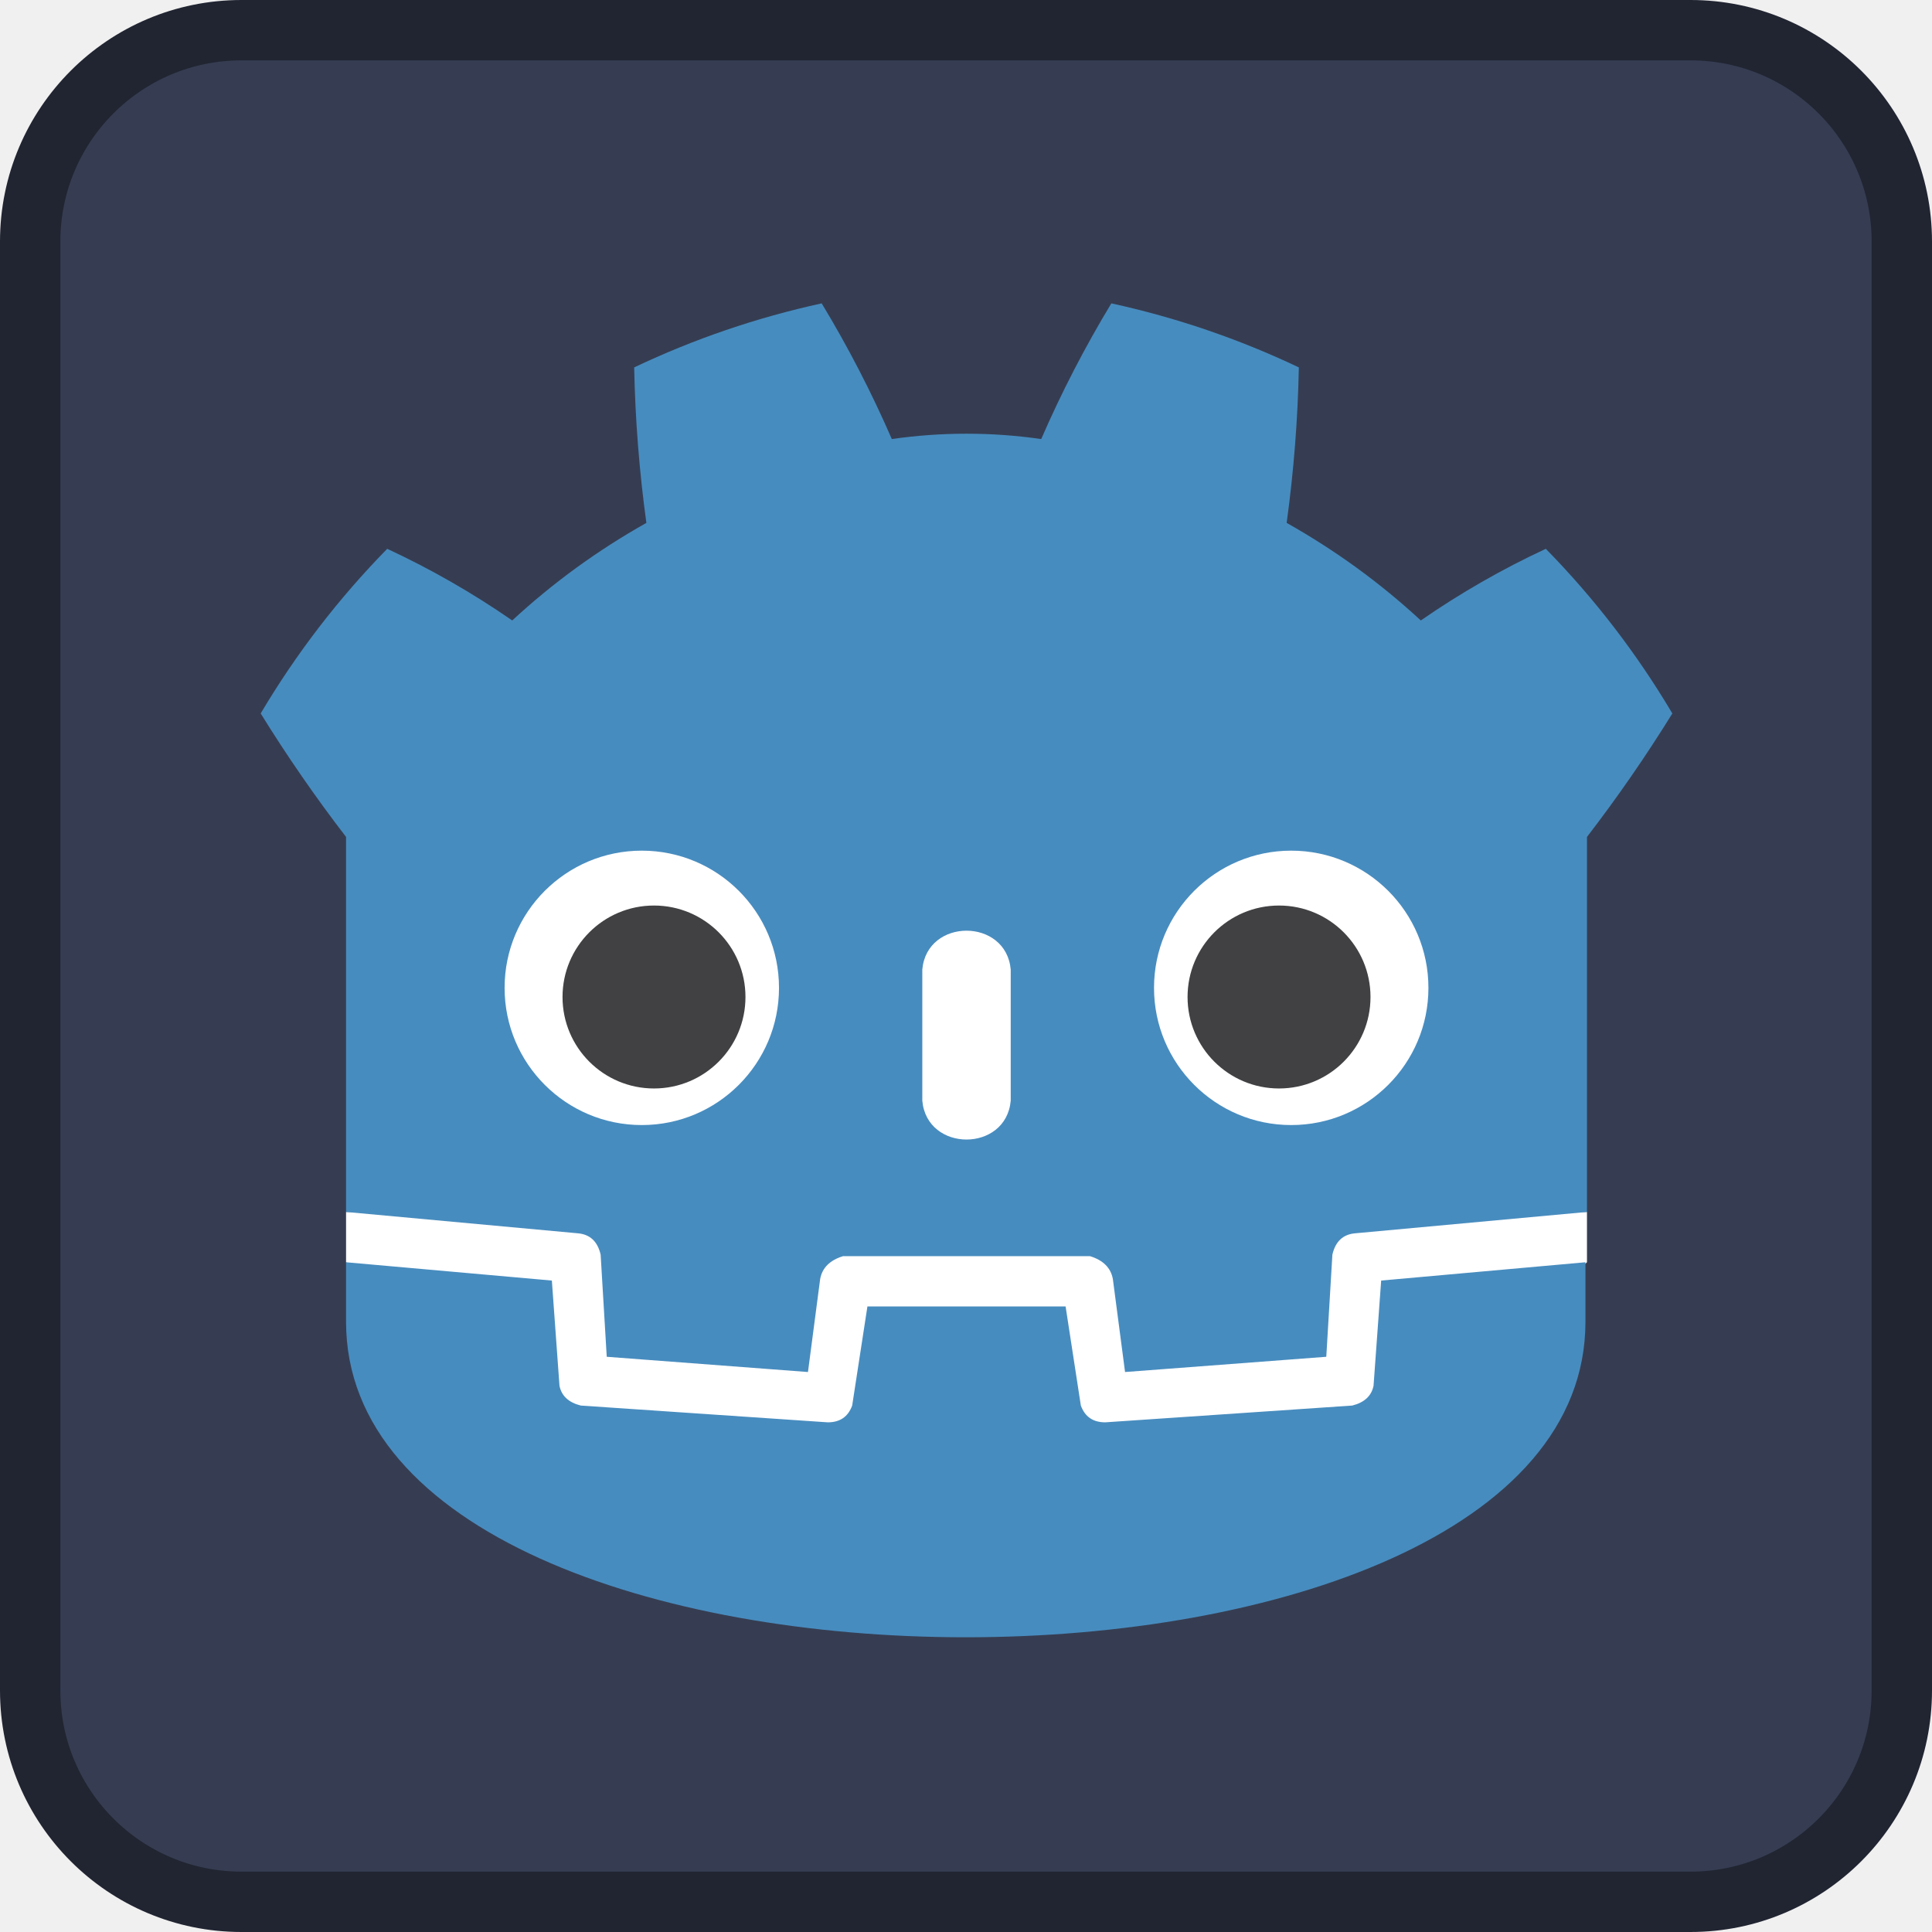
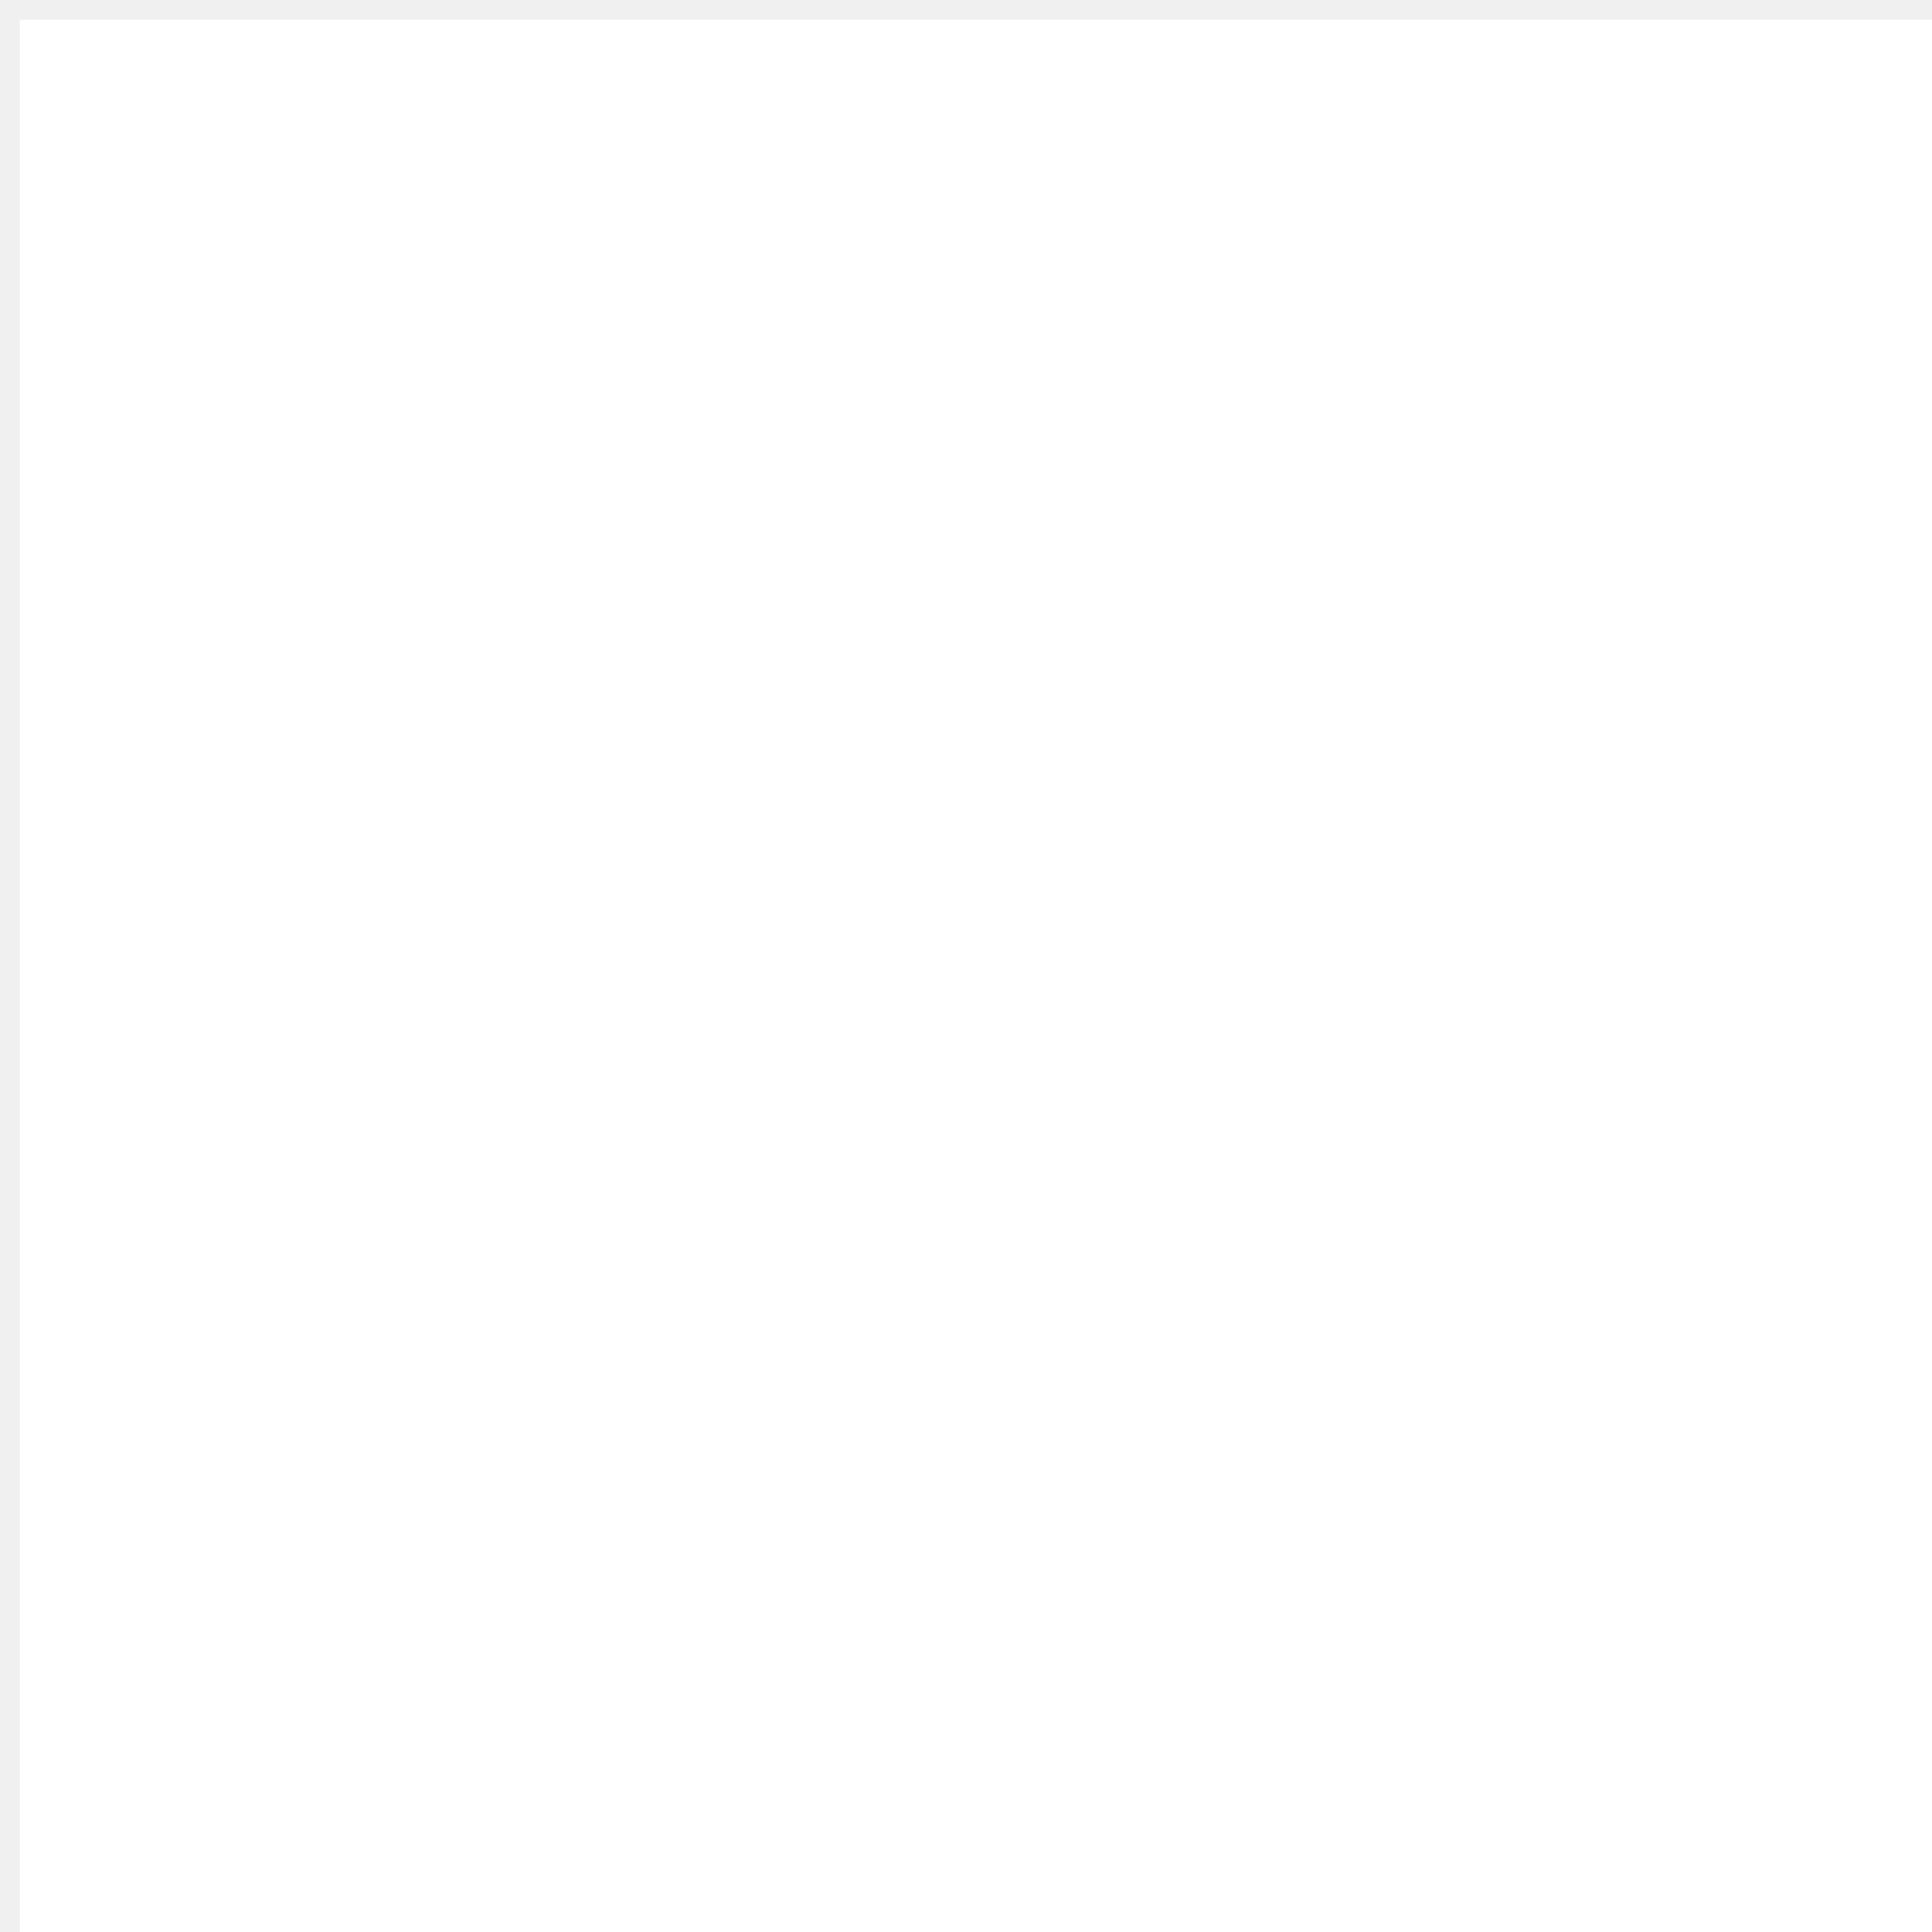
- <svg xmlns="http://www.w3.org/2000/svg" height="128" width="128">
-   <rect x="2" y="2" width="124" height="124" rx="14" fill="#363d52" stroke="#212532" stroke-width="4" />
-   <g transform="scale(.101) translate(122 122)">
-     <g fill="#fff">
-       <path d="M105 673v33q407 354 814 0v-33z" />
-       <path fill="#478cbf" d="m105 673 152 14q12 1 15 14l4 67 132 10 8-61q2-11 15-15h162q13 4 15 15l8 61 132-10 4-67q3-13 15-14l152-14V427q30-39 56-81-35-59-83-108-43 20-82 47-40-37-88-64 7-51 8-102-59-28-123-42-26 43-46 89-49-7-98 0-20-46-46-89-64 14-123 42 1 51 8 102-48 27-88 64-39-27-82-47-48 49-83 108 26 42 56 81zm0 33v39c0 276 813 276 813 0v-39l-134 12-5 69q-2 10-14 13l-162 11q-12 0-16-11l-10-65H447l-10 65q-4 11-16 11l-162-11q-12-3-14-13l-5-69z" />
-       <path d="M483 600c3 34 55 34 58 0v-86c-3-34-55-34-58 0z" />
-       <circle cx="725" cy="526" r="90" />
-       <circle cx="299" cy="526" r="90" />
-     </g>
-     <g fill="#414042">
-       <circle cx="307" cy="532" r="60" />
-       <circle cx="717" cy="532" r="60" />
-     </g>
-   </g>
+ <svg xmlns="http://www.w3.org/2000/svg" version="1.1" id="Layer_1" x="0px" y="0px" width="100%" viewBox="0 0 100 100" enable-background="new 0 0 100 100" xml:space="preserve">
+   <path fill="#FFFFFF" opacity="1" stroke="none" d=" M90.052,101   C60.045,101 30.546,101 1.024,101   C1.024,67.684 1.024,34.368 1.024,1.026   C34.315,1.026 67.63,1.026 100.972,1.026   C100.972,34.313 100.972,67.627 100.972,101   C97.52,101 94.04,101 90.052,101  z" />
</svg>
